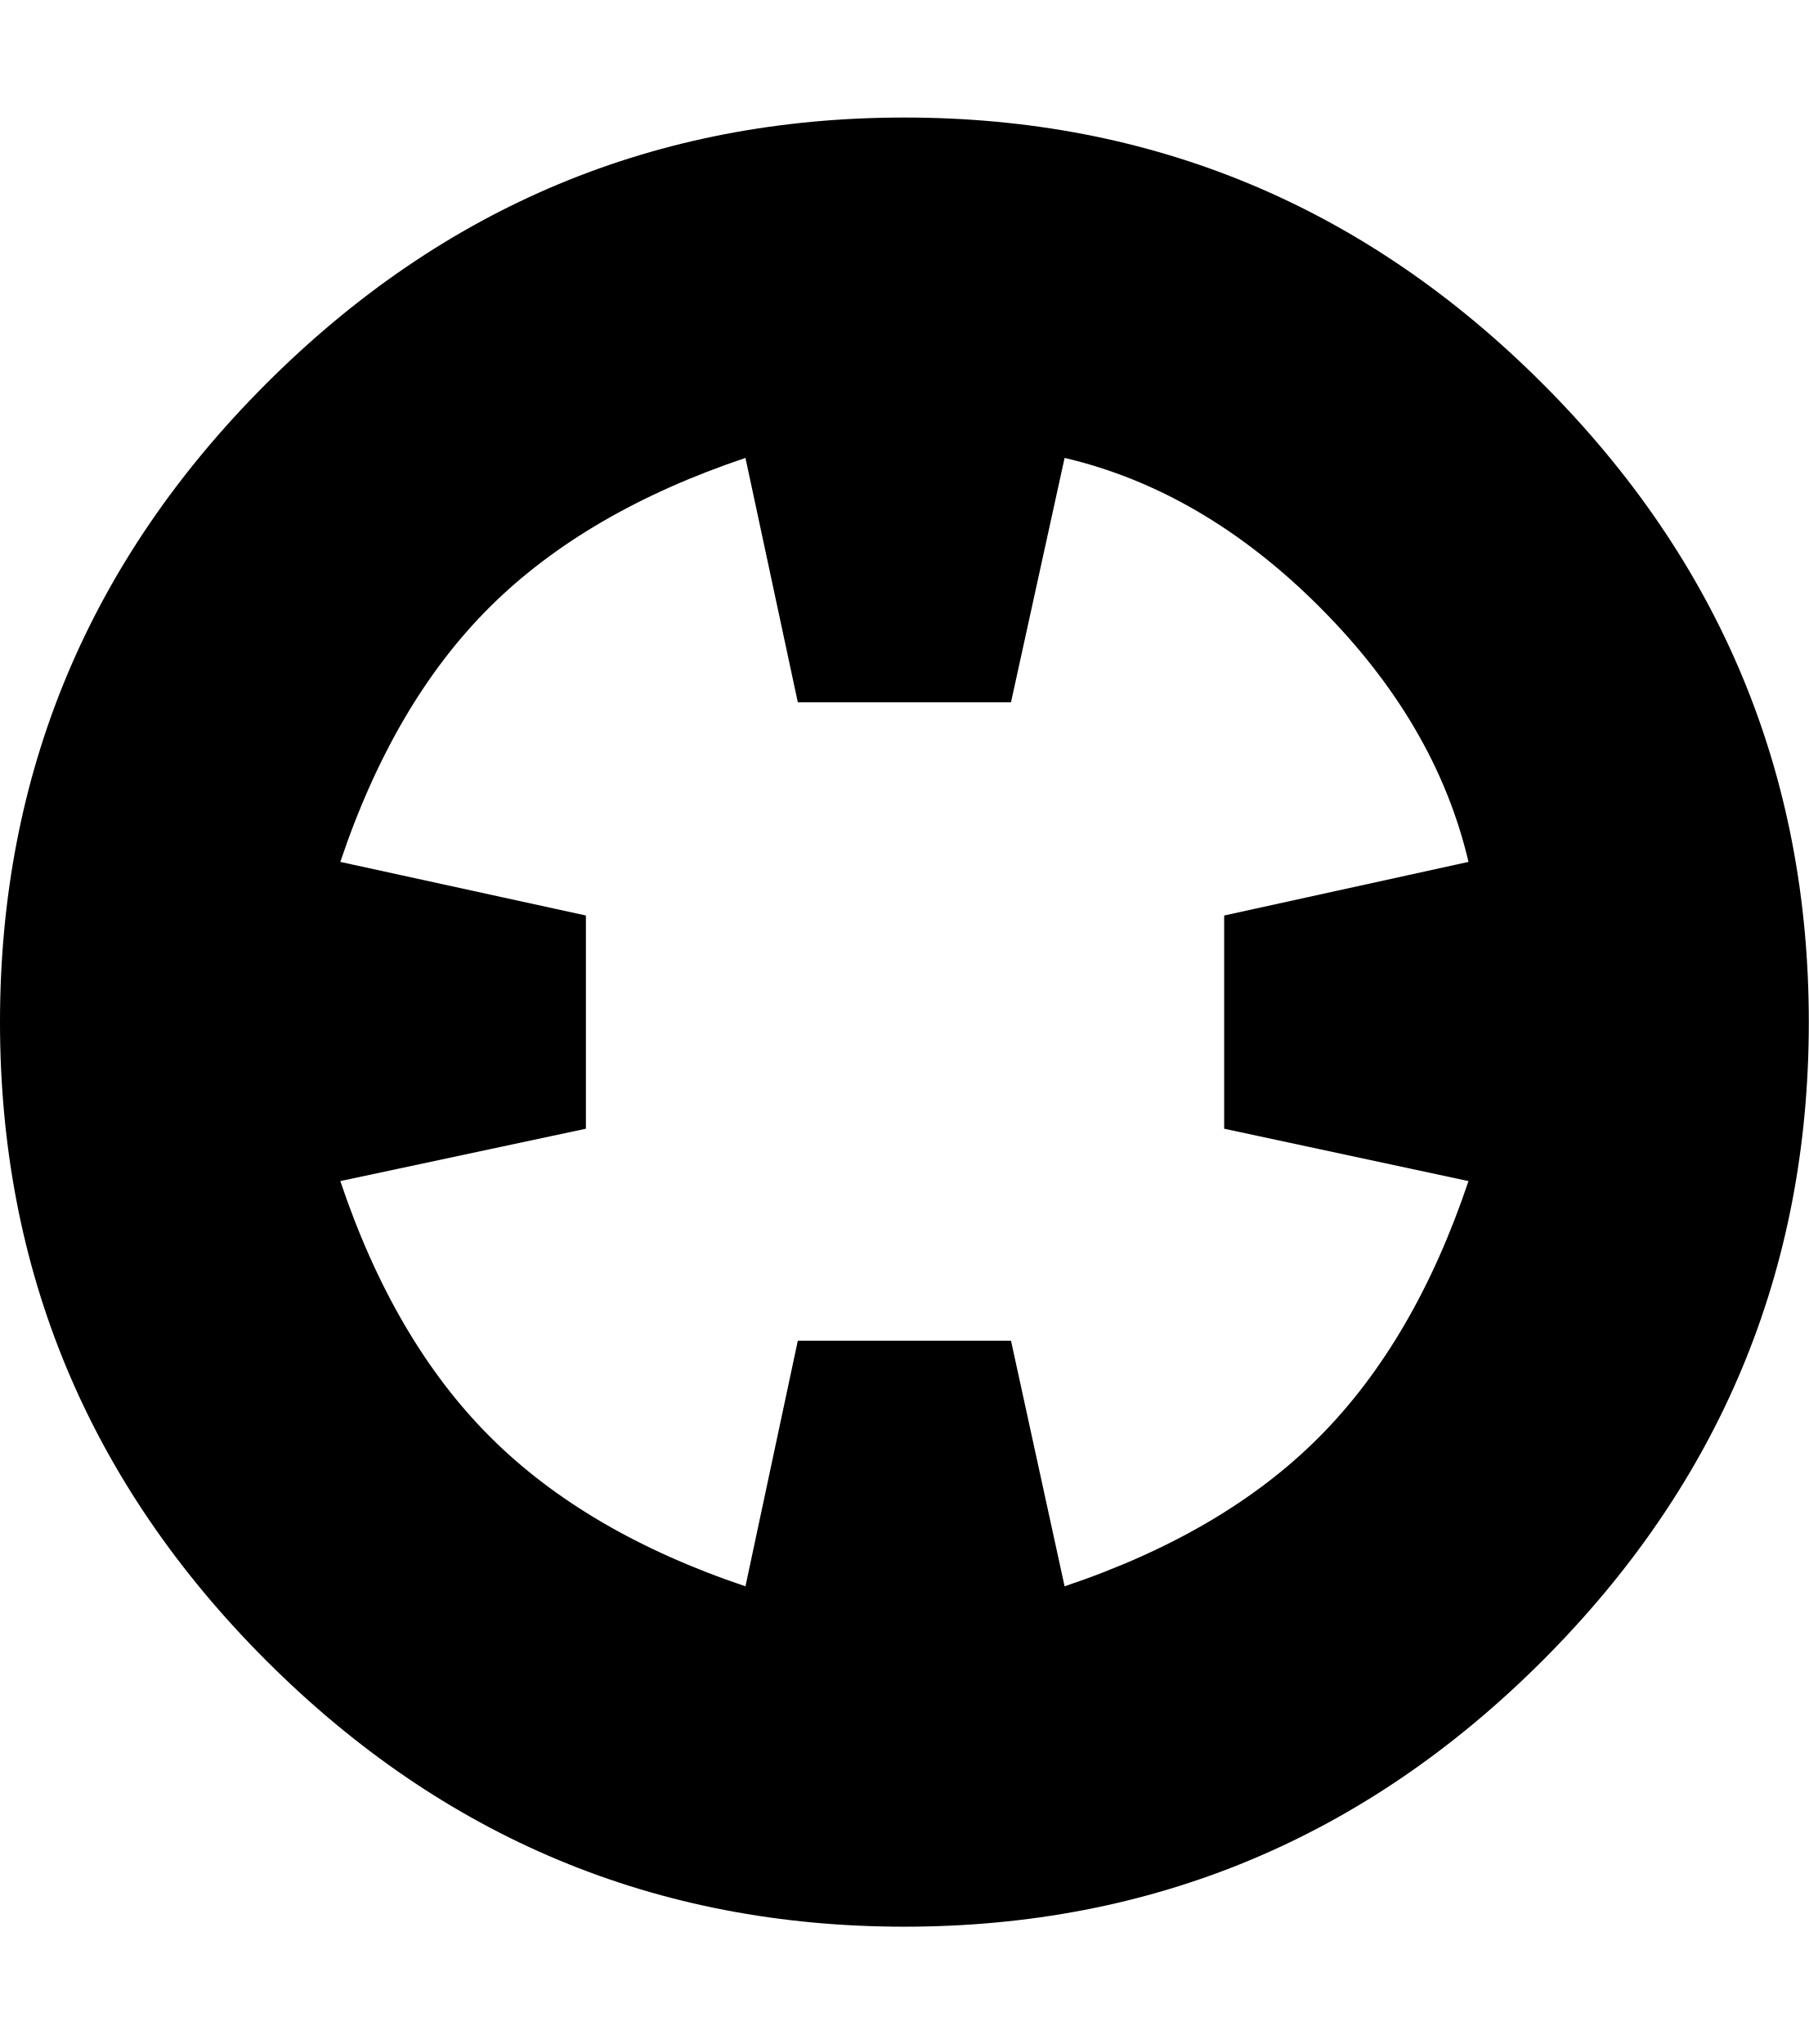
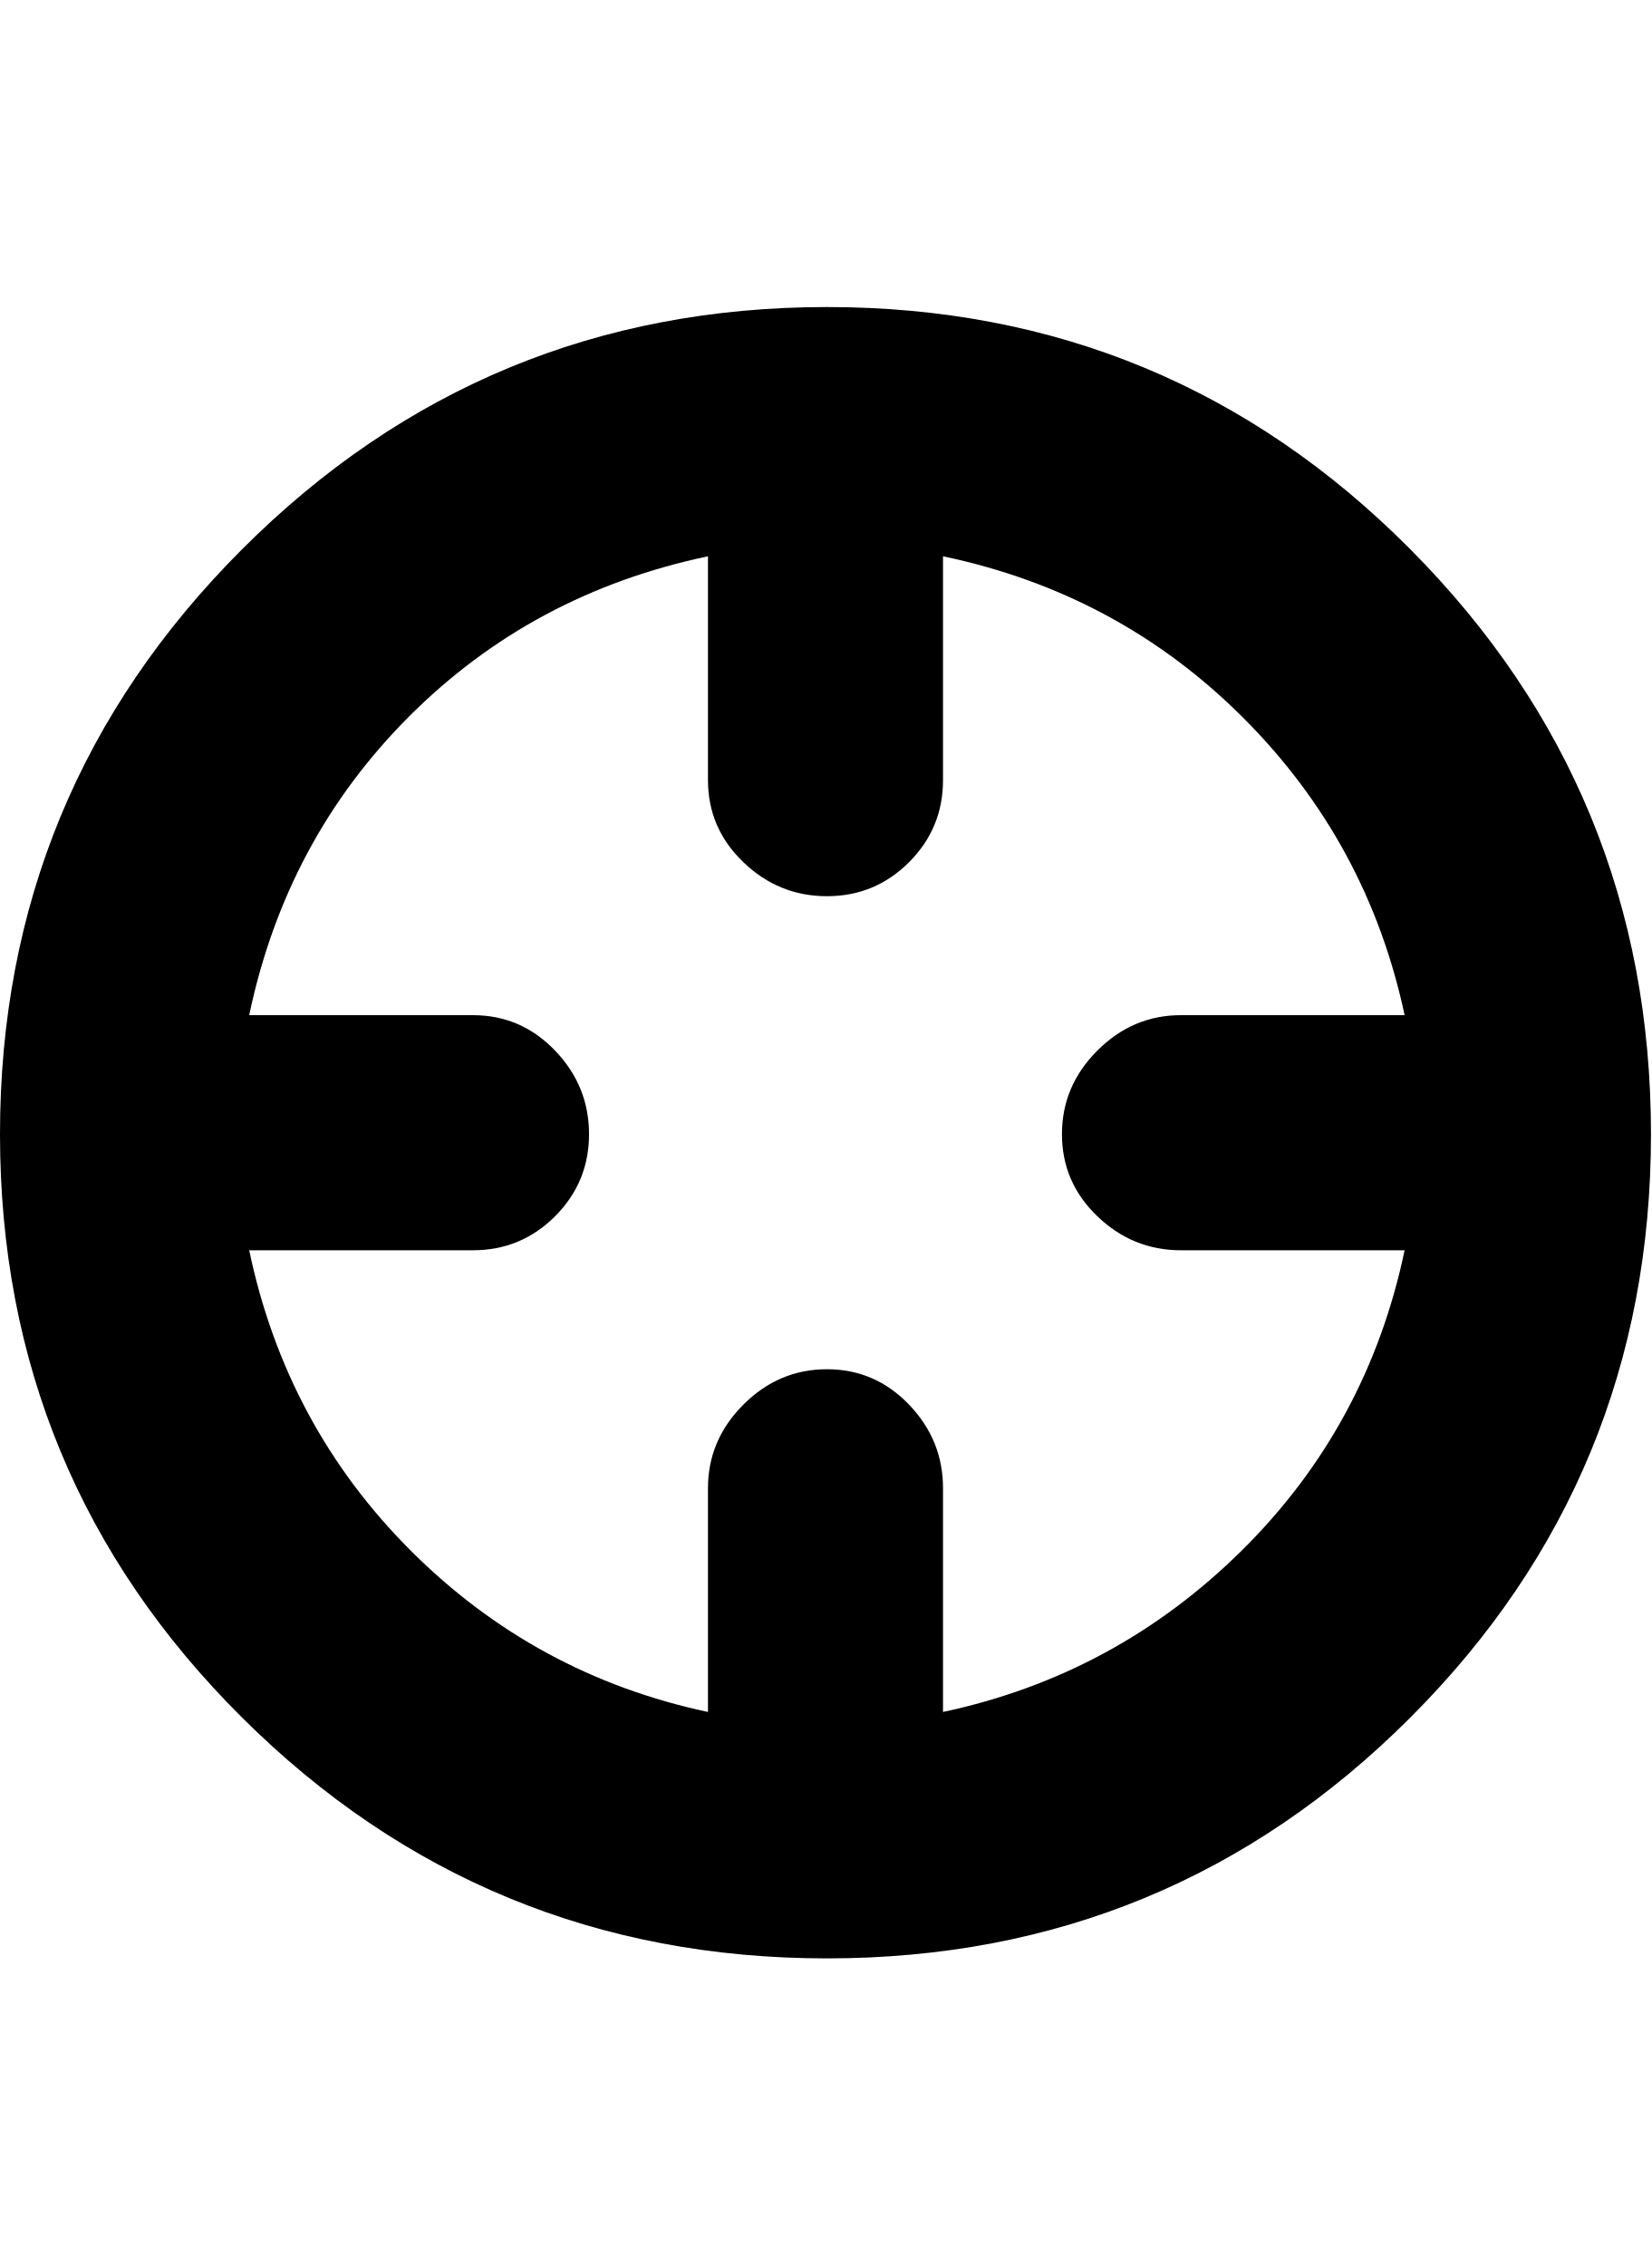
- <svg xmlns="http://www.w3.org/2000/svg" height="1000" width="885">
-   <path d="M0 500.055q0 -182.085 130.235 -312.32t312.32 -130.235 312.32 130.235 130.235 312.32 -130.235 312.32 -312.32 130.235 -312.32 -130.235 -130.235 -312.32zm166.53 77.775q26.23 78.08 73.2 125.05t125.05 73.2l25.62 -120.17l104.31 0l26.23 120.17q78.08 -26.23 124.745 -73.2t72.895 -125.05l-119.56 -25.62l0 -104.31l119.56 -26.23q-15.86 -67.71 -72.895 -124.745t-124.745 -72.895l-26.23 119.56l-104.31 0l-25.62 -119.56q-78.08 26.23 -125.05 72.895t-73.2 124.745l120.17 26.23l0 104.31z" />
+ <svg xmlns="http://www.w3.org/2000/svg" height="1000" width="729">
+   <path d="M365 864.25q-151.25 0 -258.125 -106.25t-106.875 -257.5 106.875 -258.125 258.125 -106.875 257.5 106.875 106.25 258.125 -106.25 257.5 -257.5 106.25zm-52.5 -618.75q-77.5 16.25 -131.875 70.625t-70.625 131.875l98.75 0q21.25 0 36.25 15.625t15 36.875 -15 36.25 -36.25 15l-98.75 0q16.25 77.5 71.25 132.5t131.25 71.25l0 -98.75q0 -21.25 15.625 -36.875t36.875 -15.625 36.25 15.625 15 36.875l0 98.75q76.25 -16.25 131.875 -71.25t71.875 -132.5l-98.75 0q-21.25 0 -36.875 -15t-15.625 -36.25 15.625 -36.875 36.875 -15.625l98.75 0q-16.25 -76.25 -71.25 -131.25t-132.5 -71.25l0 98.75q0 21.25 -15 36.25t-36.25 15 -36.875 -15 -15.625 -36.25l0 -98.75z" />
</svg>
